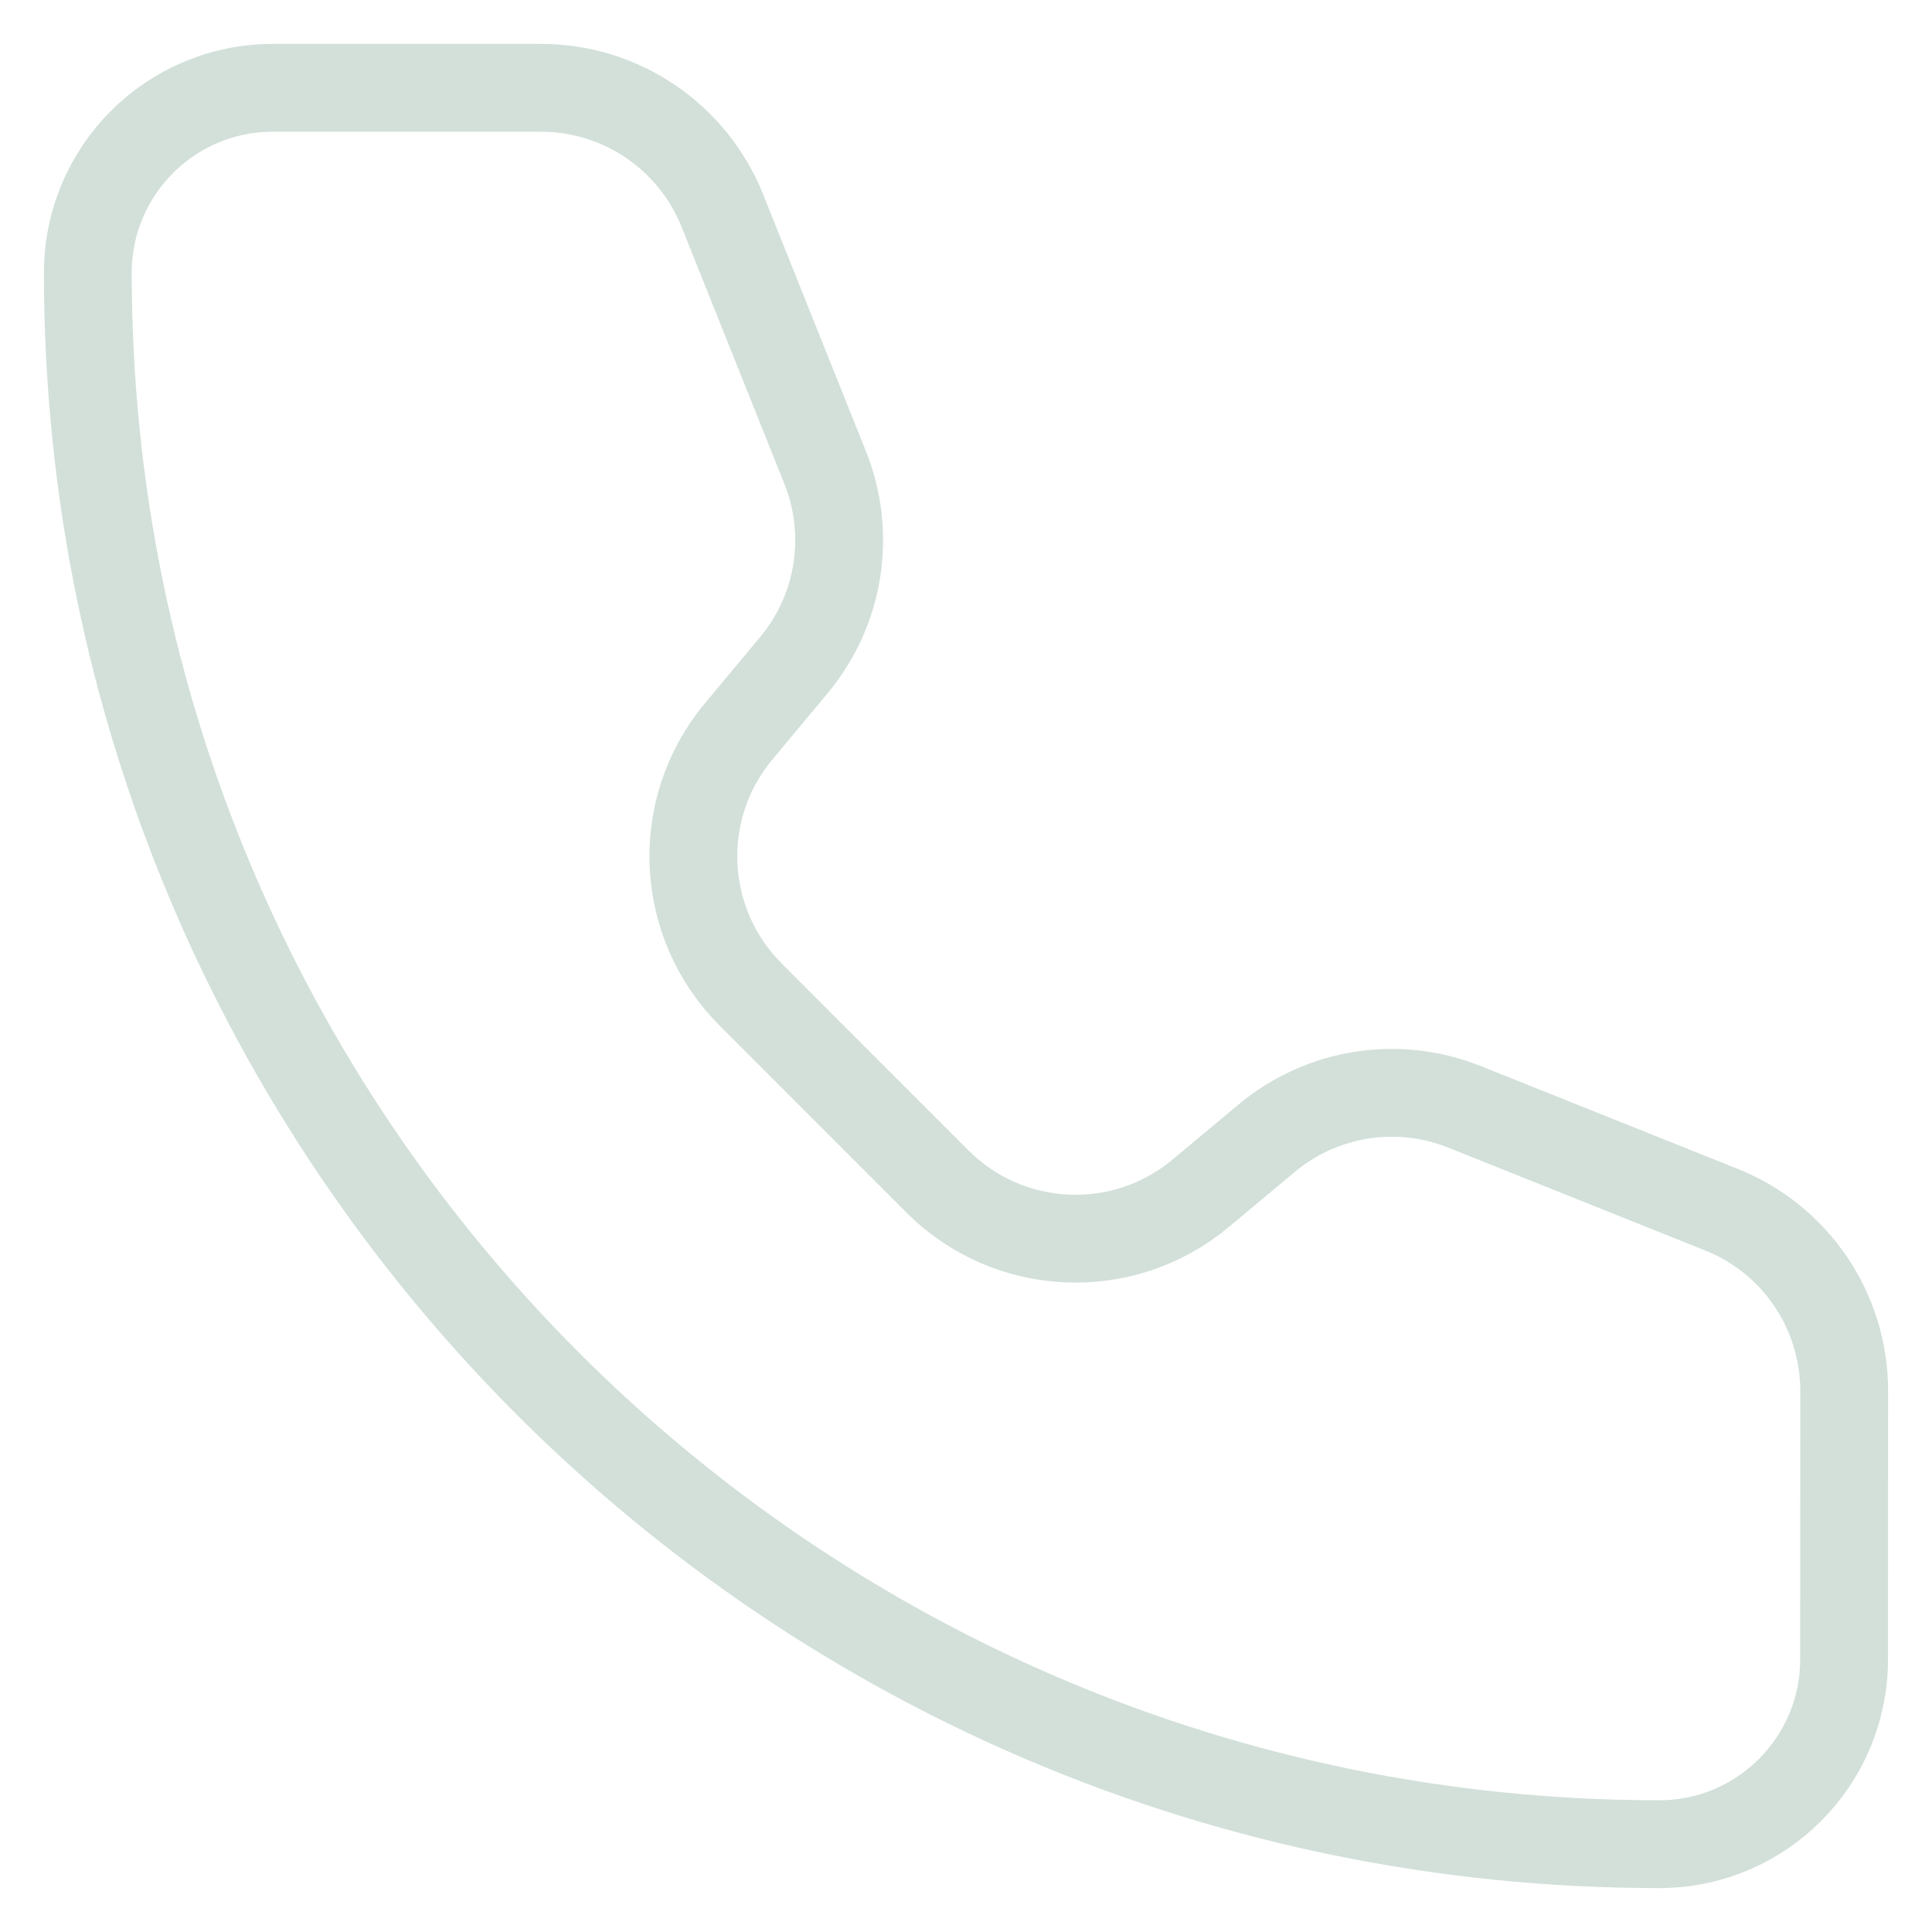
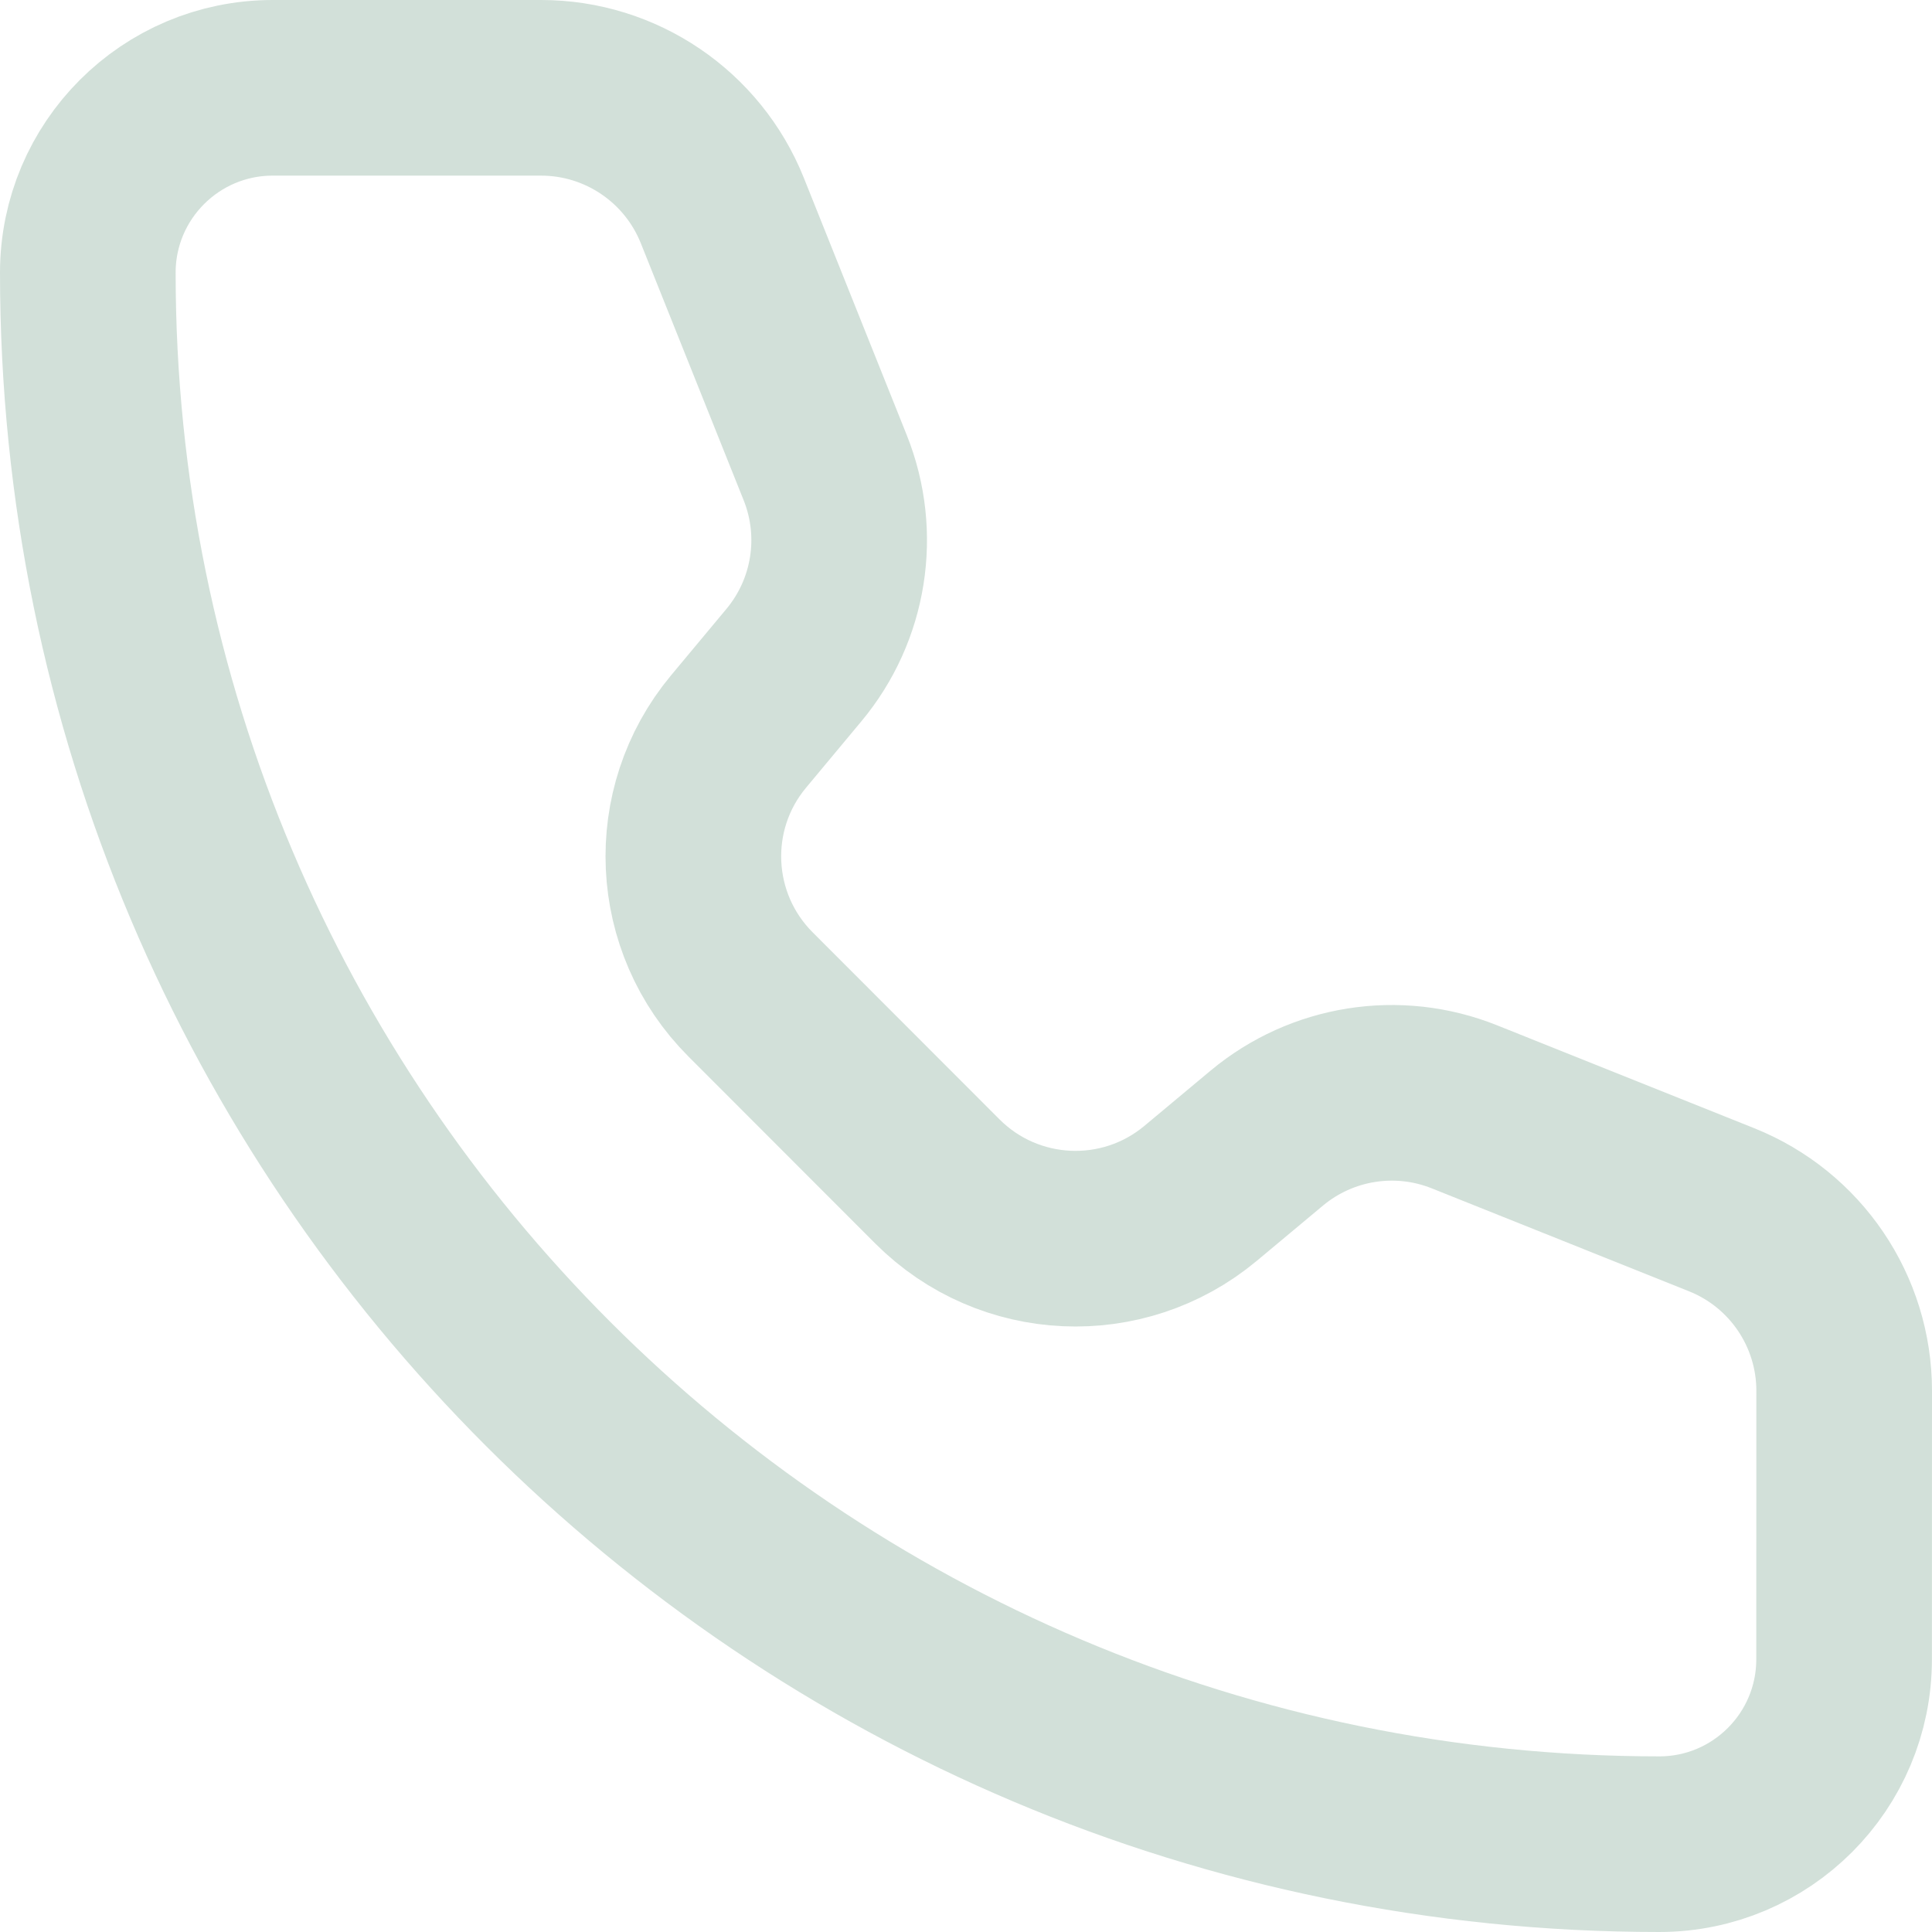
<svg xmlns="http://www.w3.org/2000/svg" width="22" height="22" viewBox="0 0 22 22" fill="none">
-   <path d="M8.225 2.397C7.887 1.554 7.07 1 6.162 1H3.105C1.943 1 1 1.943 1 3.105C1 12.988 9.012 21 18.895 21C20.057 21 20.999 20.057 20.999 18.895L21 15.838C21 14.929 20.447 14.112 19.603 13.775L16.674 12.603C15.916 12.3 15.053 12.437 14.426 12.959L13.67 13.59C12.787 14.326 11.488 14.267 10.675 13.454L8.547 11.324C7.734 10.511 7.674 9.213 8.41 8.33L9.04 7.574C9.563 6.947 9.7 6.084 9.397 5.326L8.225 2.397Z" stroke="#D2E0D9" stroke-linecap="round" stroke-linejoin="round" />
+   <path d="M8.225 2.397C7.887 1.554 7.07 1 6.162 1H3.105C1.943 1 1 1.943 1 3.105C1 12.988 9.012 21 18.895 21C20.057 21 20.999 20.057 20.999 18.895L21 15.838C21 14.929 20.447 14.112 19.603 13.775L16.674 12.603C15.916 12.3 15.053 12.437 14.426 12.959L13.67 13.59C12.787 14.326 11.488 14.267 10.675 13.454L8.547 11.324C7.734 10.511 7.674 9.213 8.41 8.33L9.04 7.574C9.563 6.947 9.7 6.084 9.397 5.326L8.225 2.397Z" stroke="#D2E0D9" stroke-width="2" stroke-linecap="round" stroke-linejoin="round" />
</svg>
